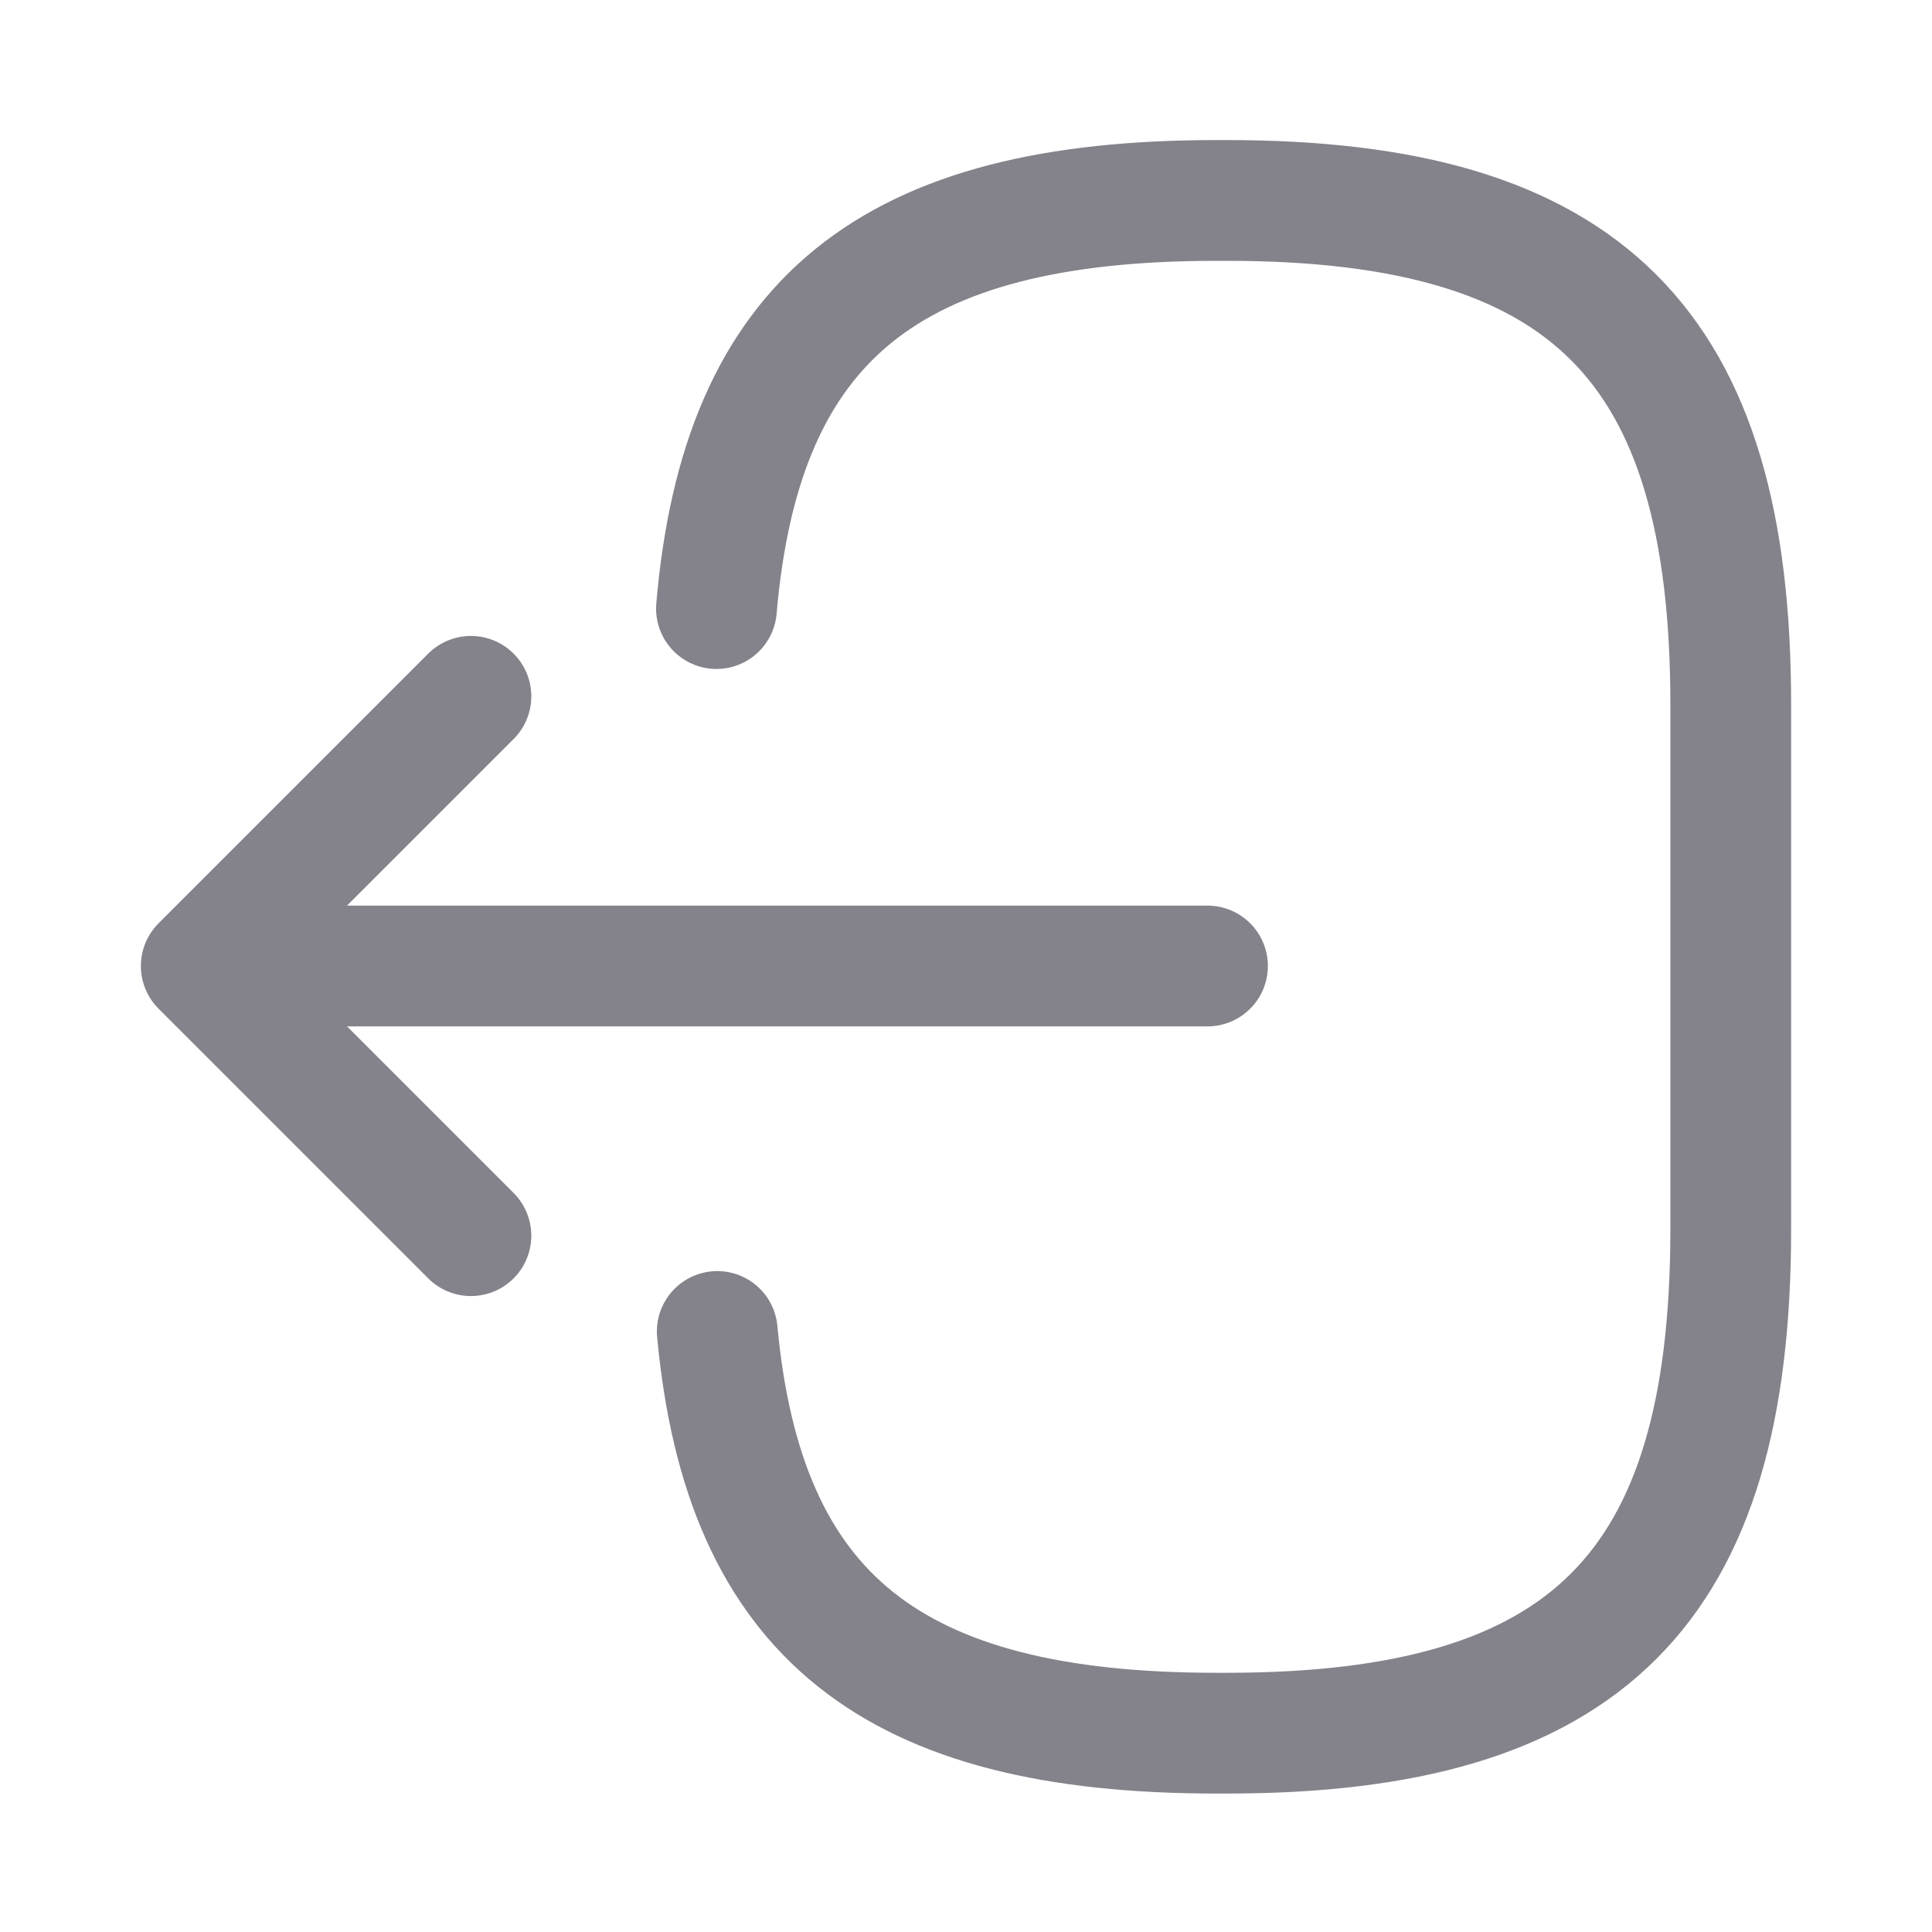
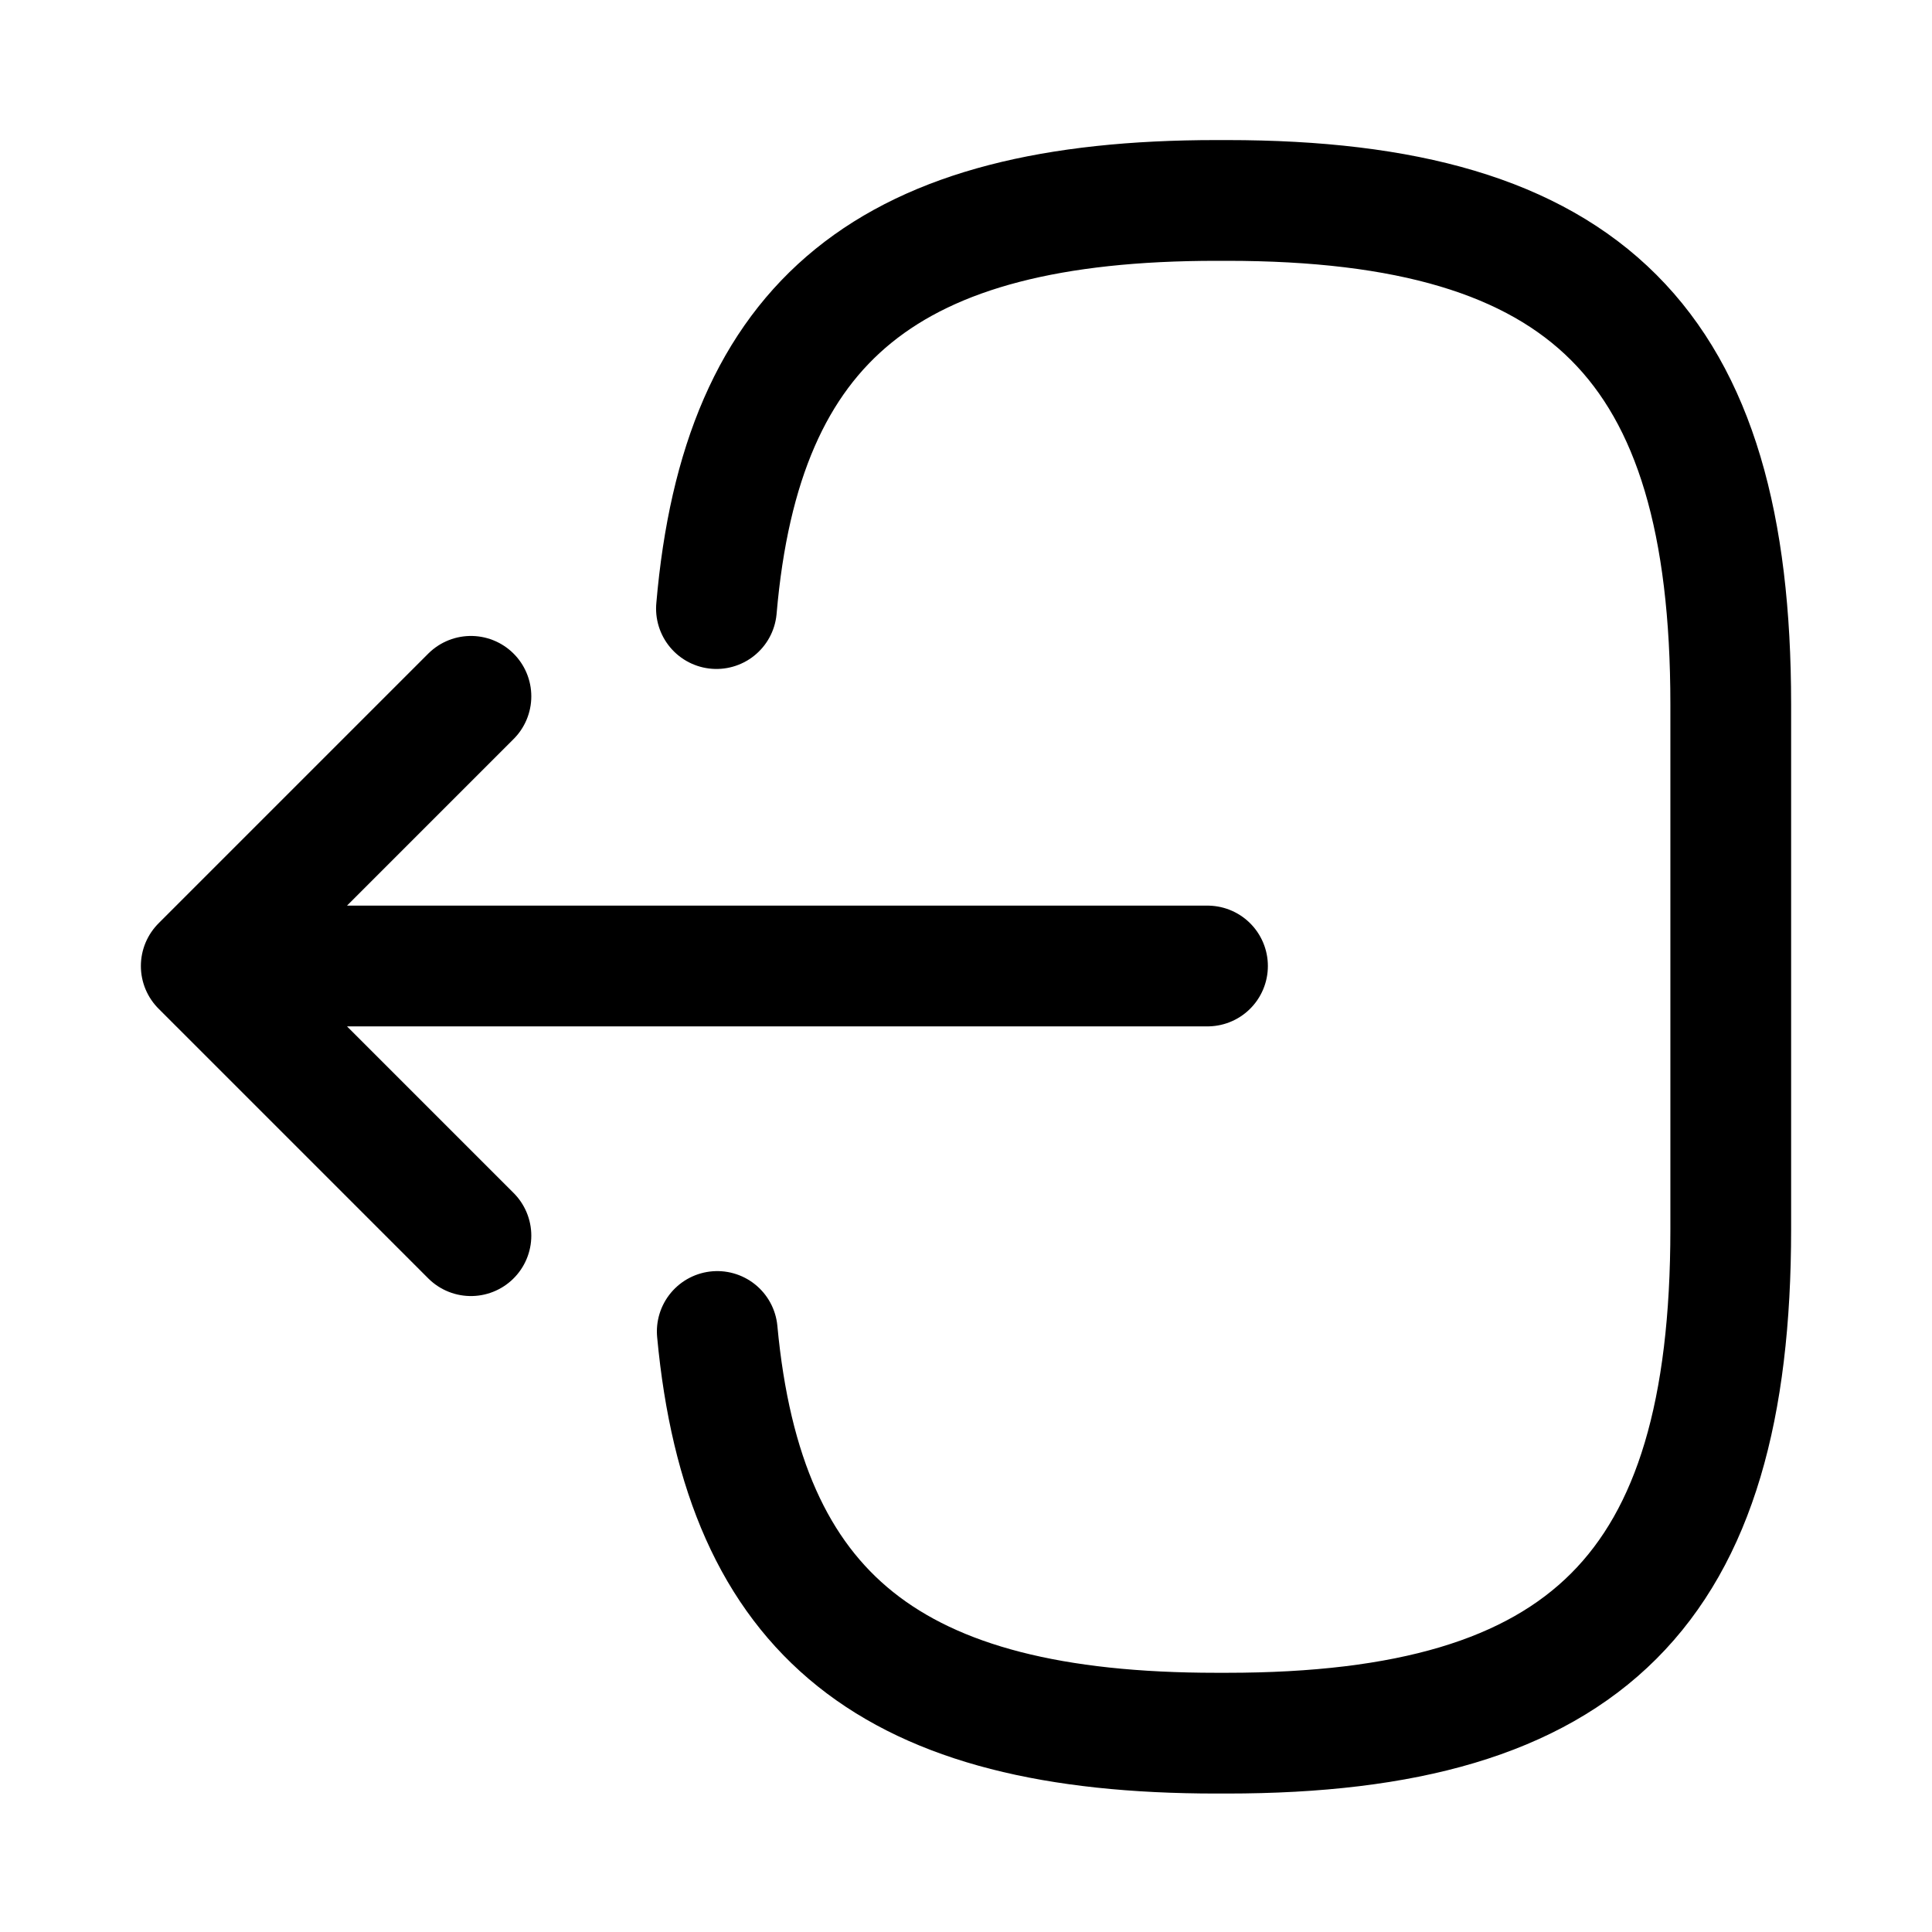
<svg xmlns="http://www.w3.org/2000/svg" width="24" height="24" viewBox="0 0 24 24" fill="none">
-   <path d="M8.9 7.56C9.21 3.96 11.06 2.49 15.11 2.49H15.24C19.71 2.49 21.5 4.28 21.5 8.75V15.27C21.5 19.74 19.71 21.53 15.24 21.53H15.11C11.09 21.53 9.24 20.08 8.91 16.54M15 12H3.62M5.85 8.65L2.5 12L5.85 15.35" stroke="#84828A" stroke-width="1.5" stroke-linecap="round" stroke-linejoin="round" />
+   <path d="M8.9 7.56C9.21 3.96 11.06 2.49 15.11 2.49H15.24C19.71 2.49 21.5 4.28 21.5 8.75V15.27C21.5 19.74 19.71 21.53 15.24 21.53H15.11C11.09 21.53 9.24 20.08 8.91 16.54M15 12H3.62M5.85 8.65L2.5 12L5.85 15.35" stroke="currentColor" stroke-width="1.5" stroke-linecap="round" stroke-linejoin="round" />
</svg>
